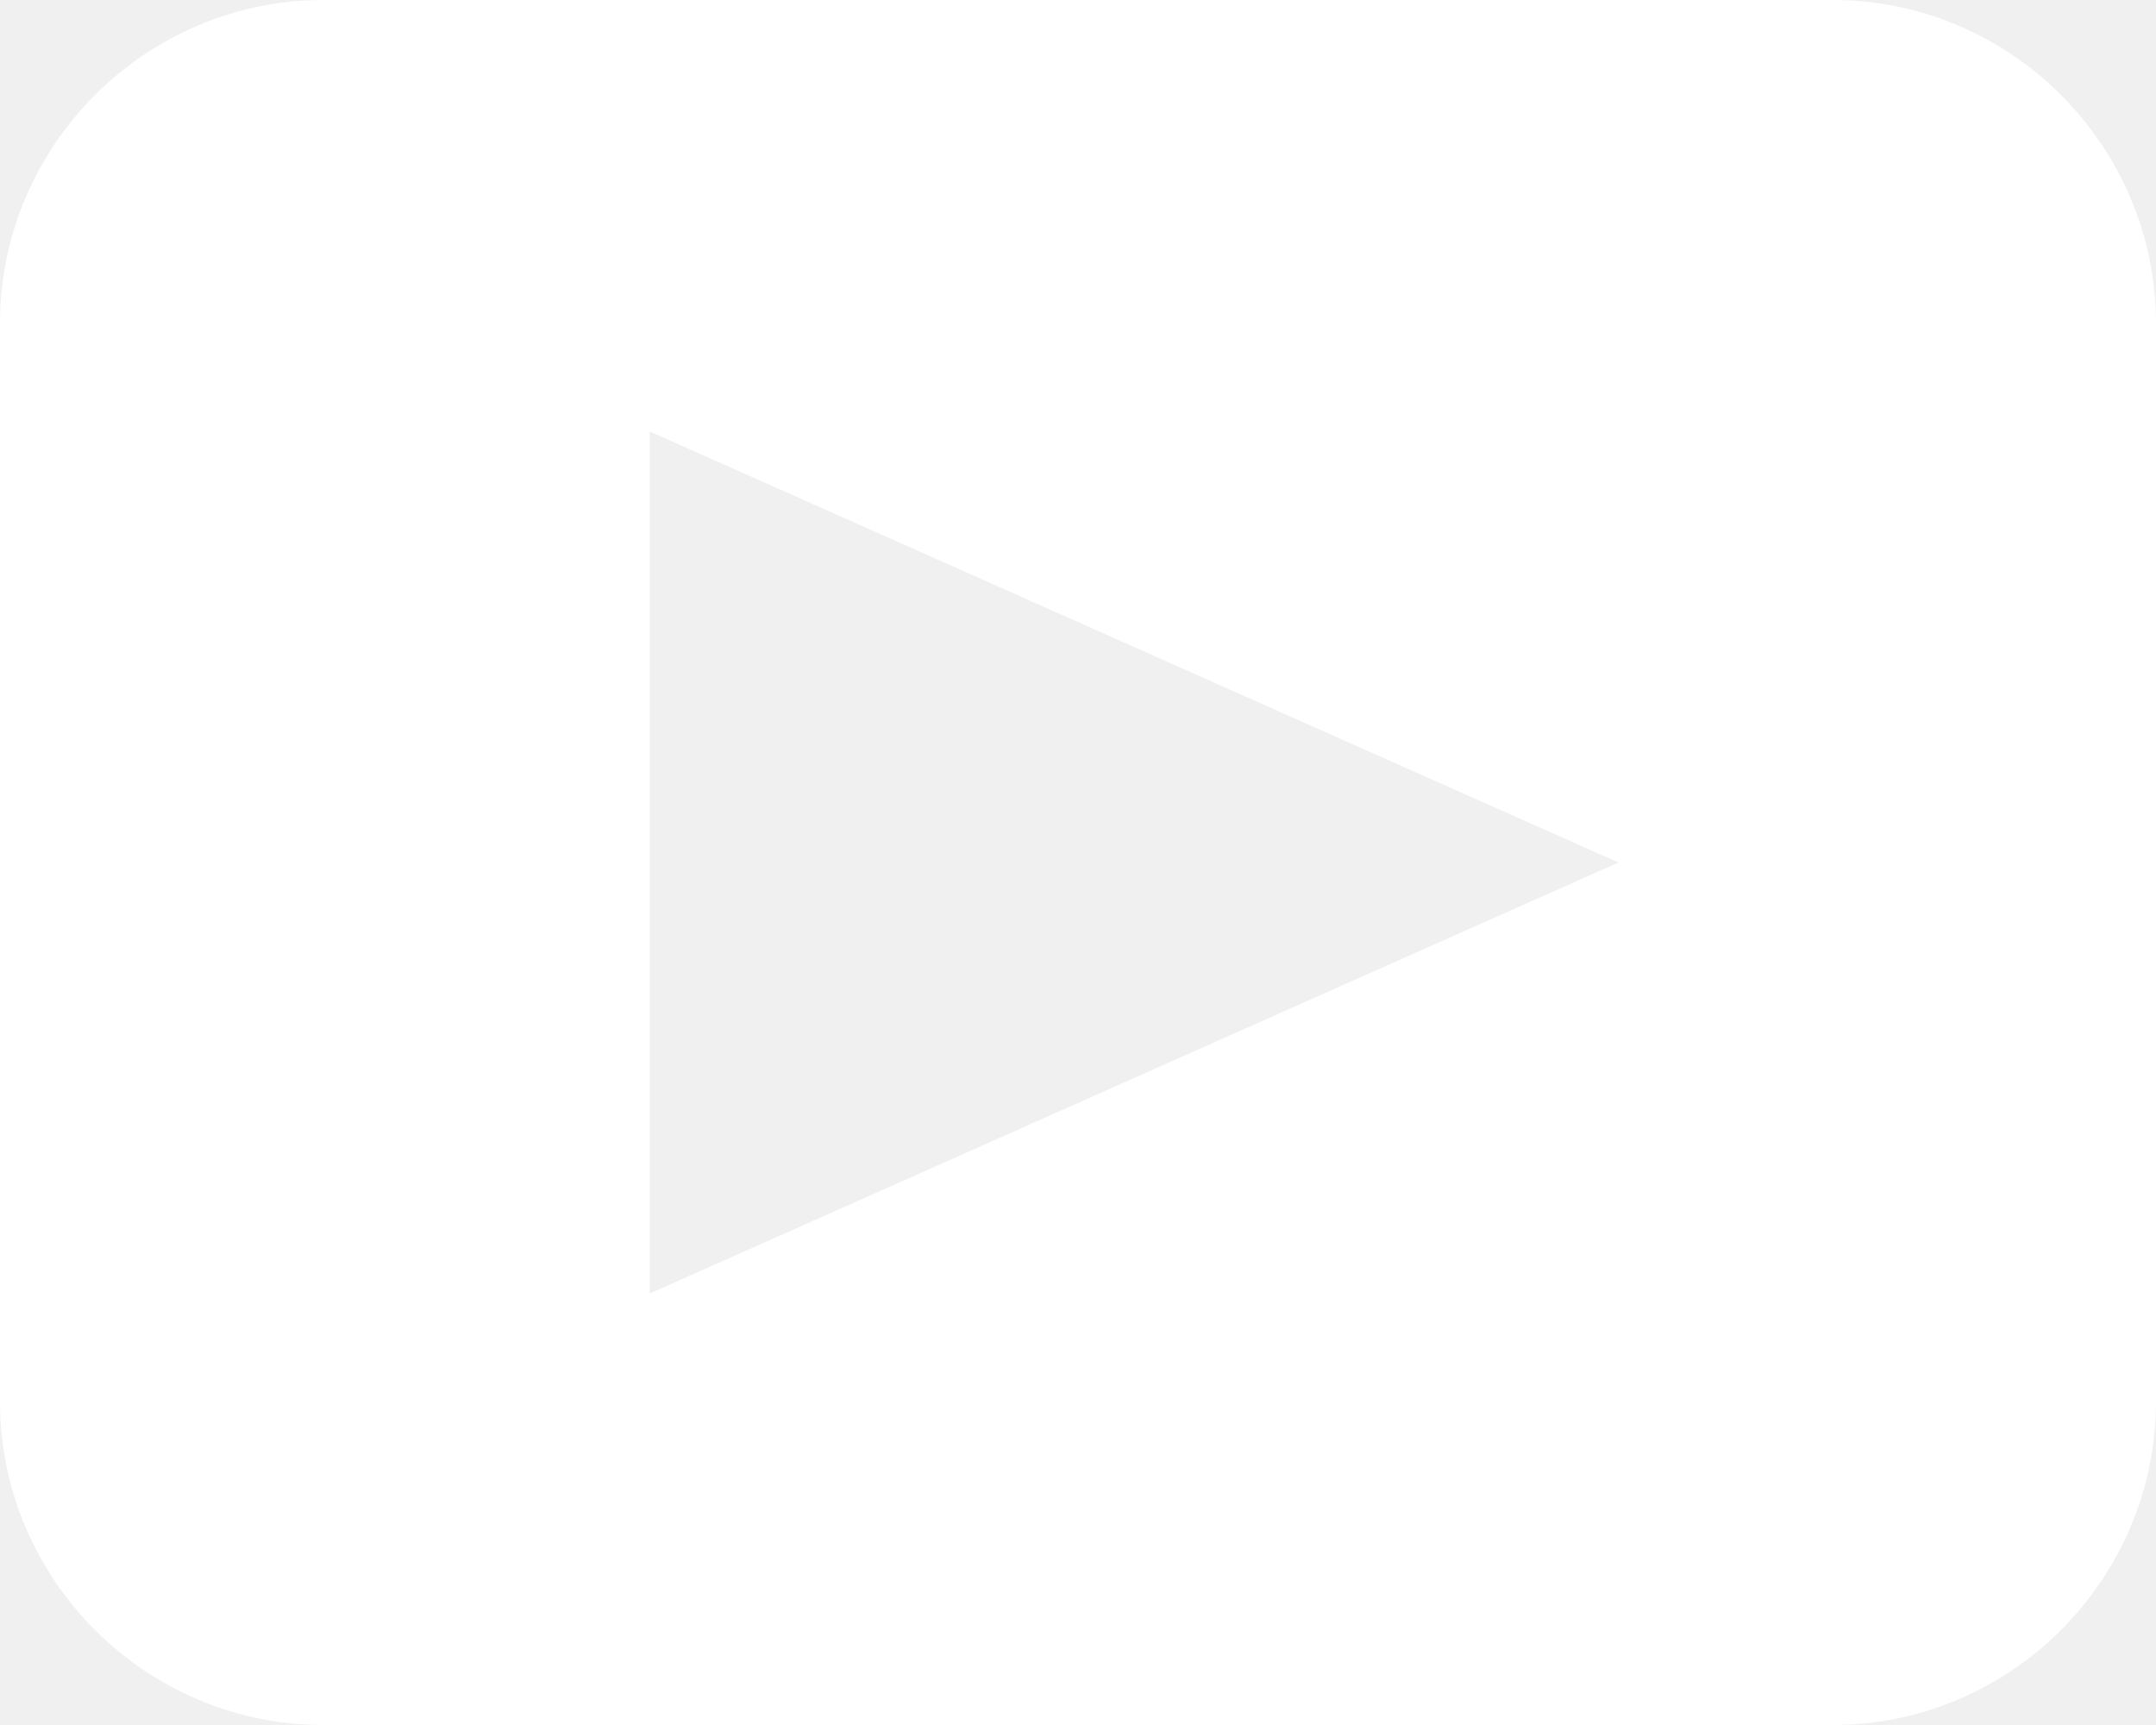
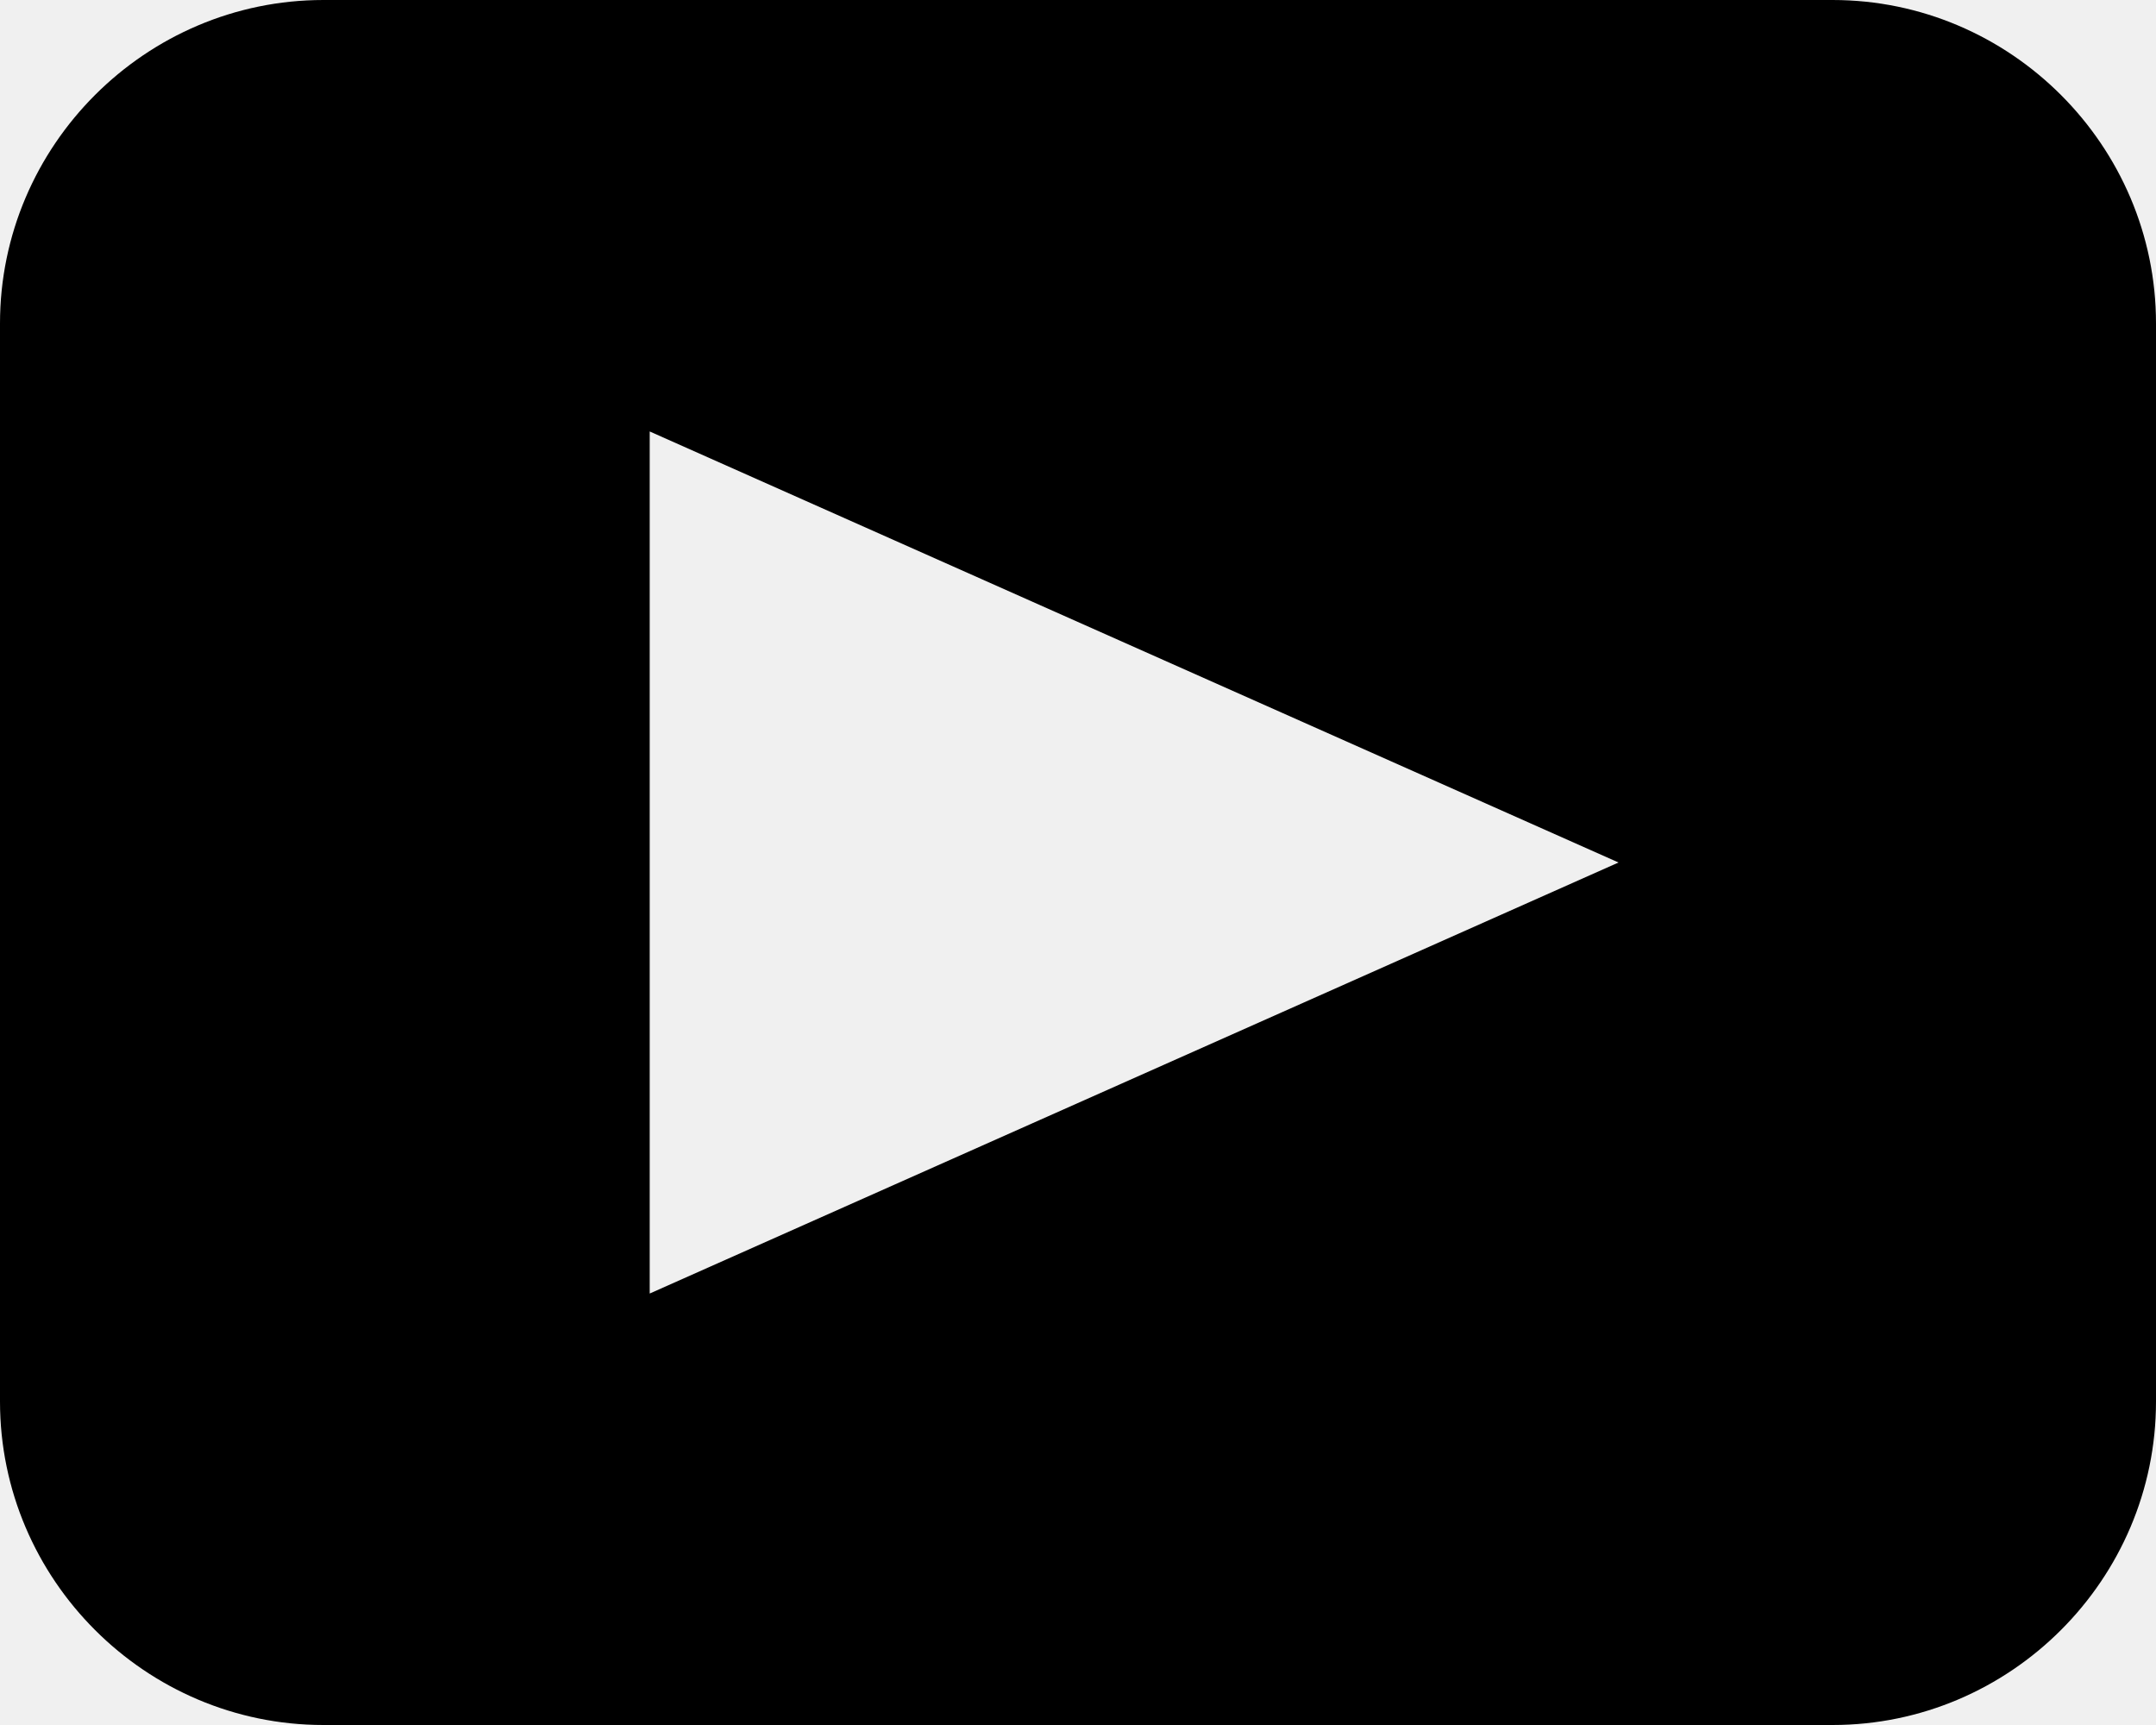
<svg xmlns="http://www.w3.org/2000/svg" width="20" height="16" viewBox="0 0 20 16">
-   <path fill="#FFF" d="M17 0H3C1.35 0 0 1.35 0 3v10c0 1.65 1.35 3 3 3h14c1.65 0 3-1.35 3-3V3c0-1.65-1.35-3-3-3zM6.027 11.998V4.002L15.014 8l-8.987 3.998z" />
+   <path d="M17 0H3C1.35 0 0 1.35 0 3v10c0 1.65 1.35 3 3 3h14c1.65 0 3-1.35 3-3V3c0-1.65-1.35-3-3-3zM6.027 11.998V4.002L15.014 8l-8.987 3.998z" />
</svg>
